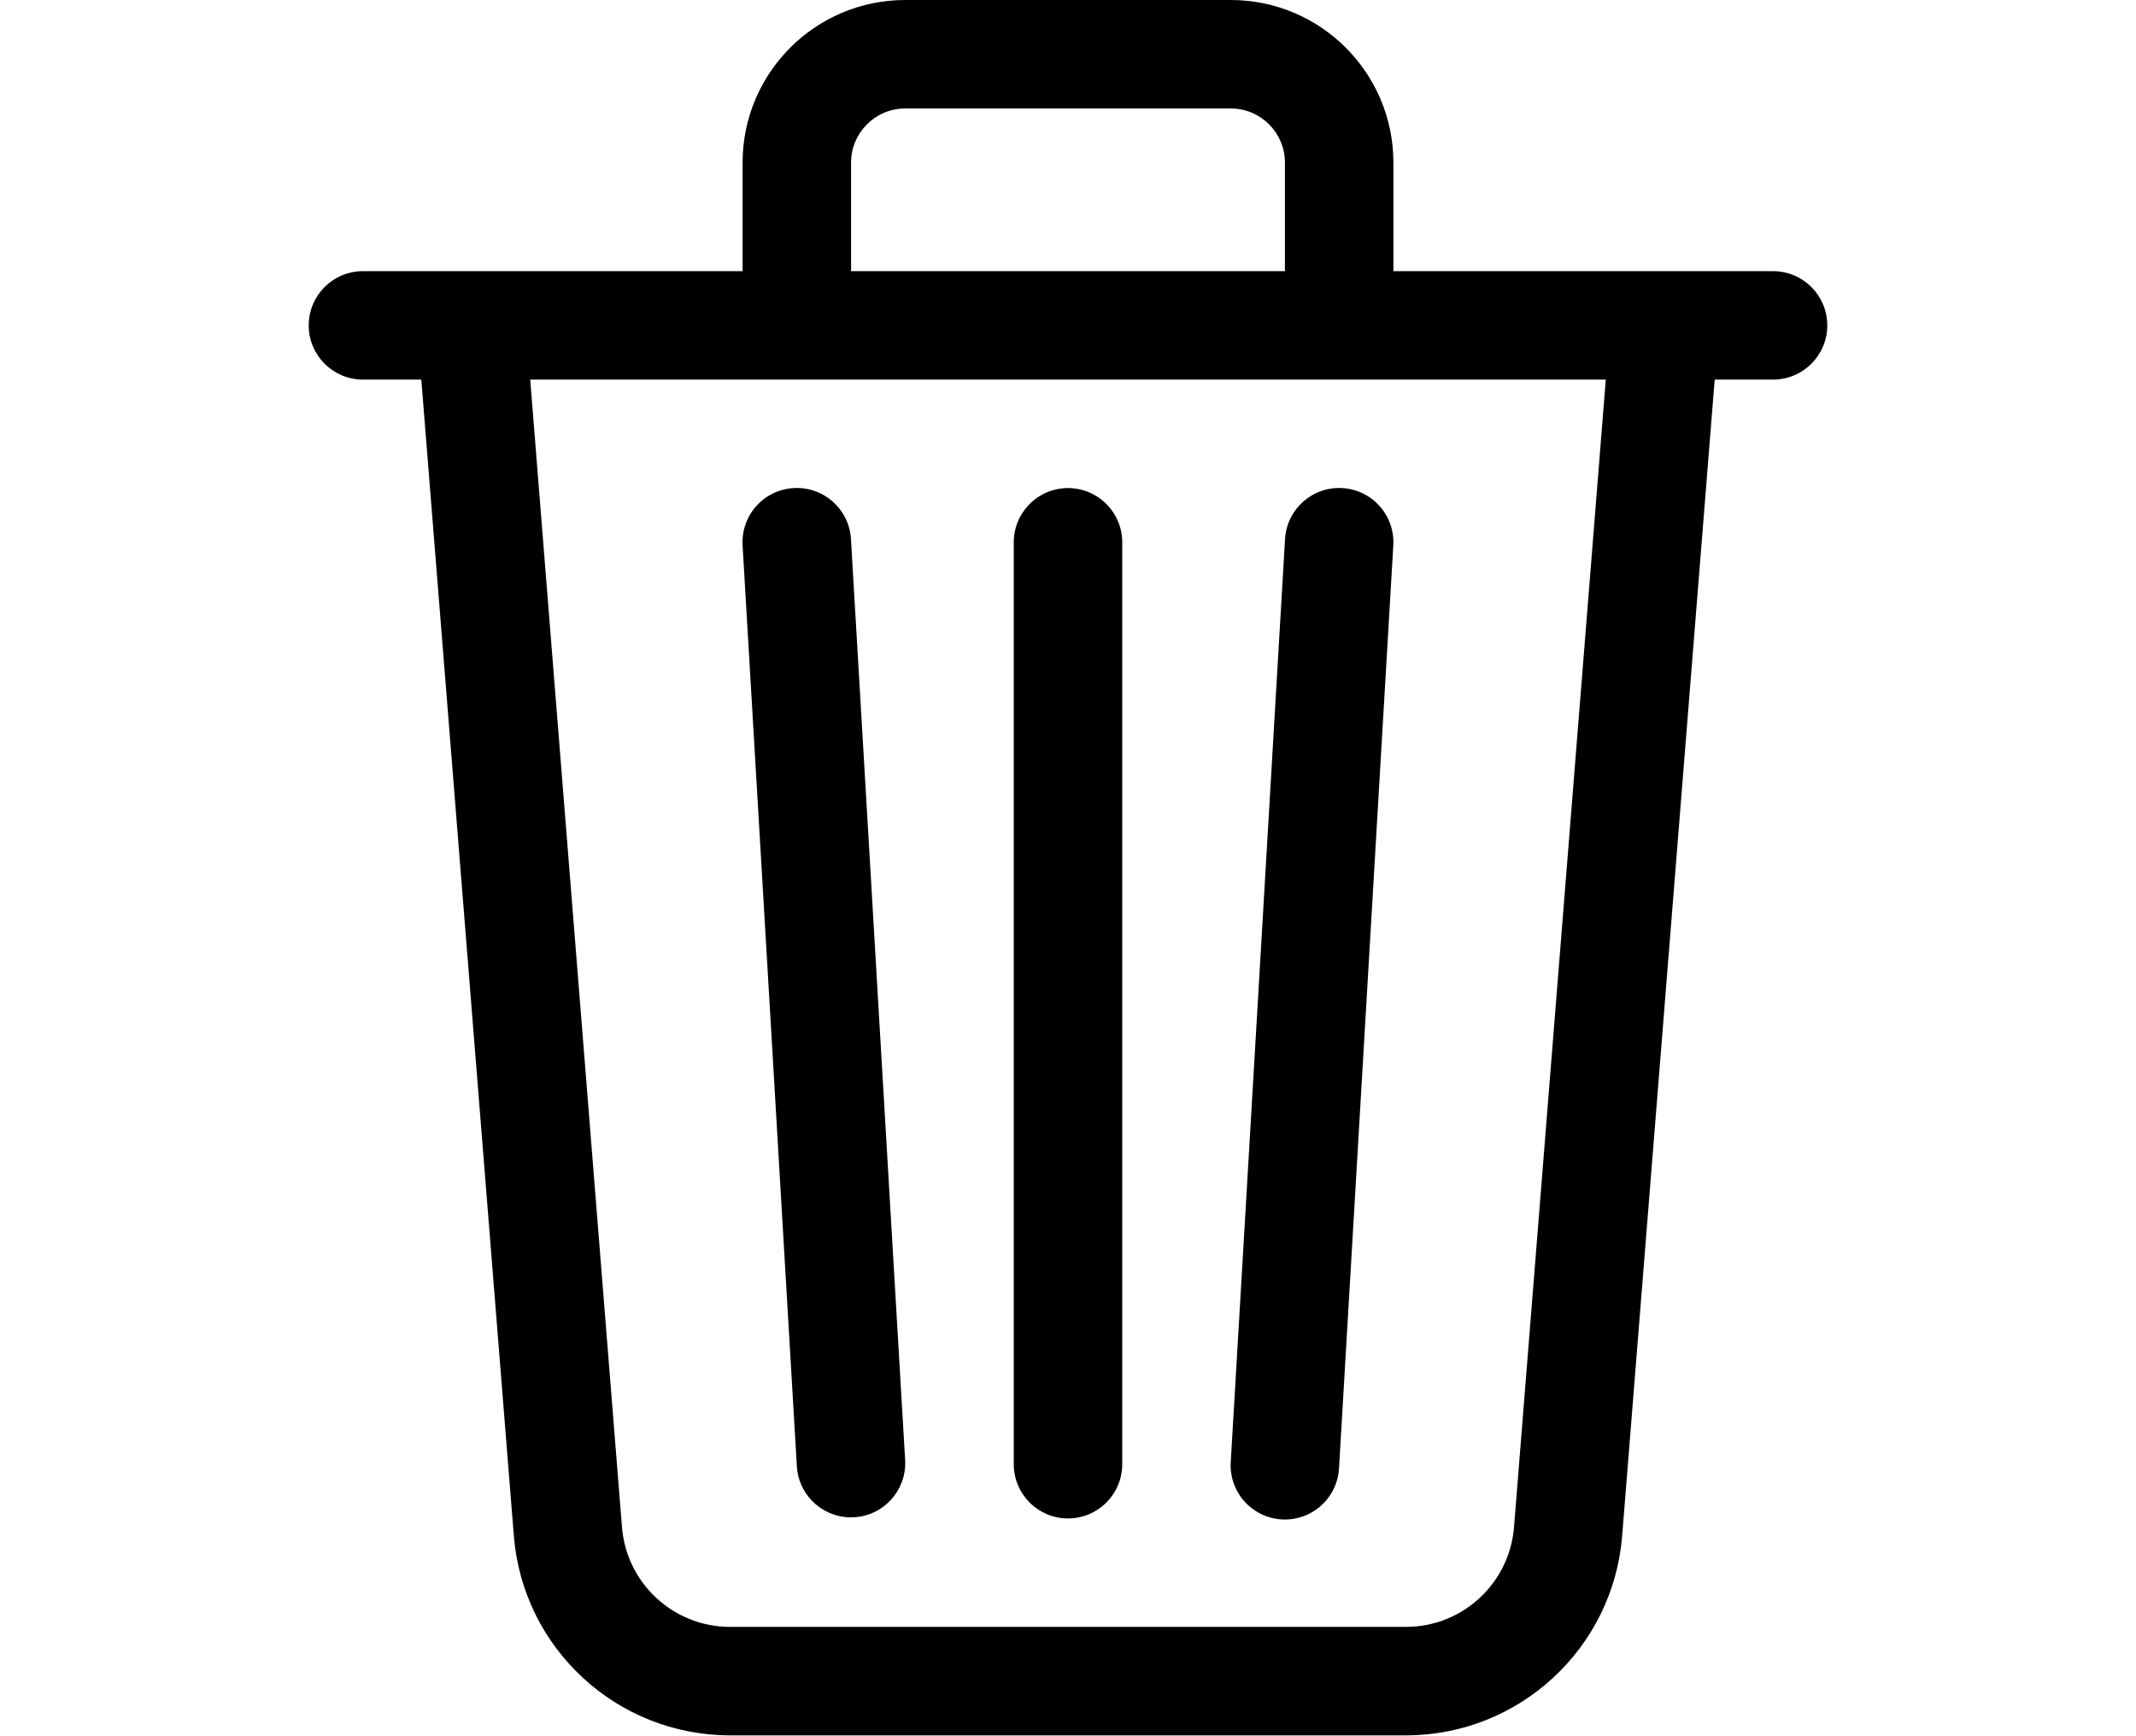
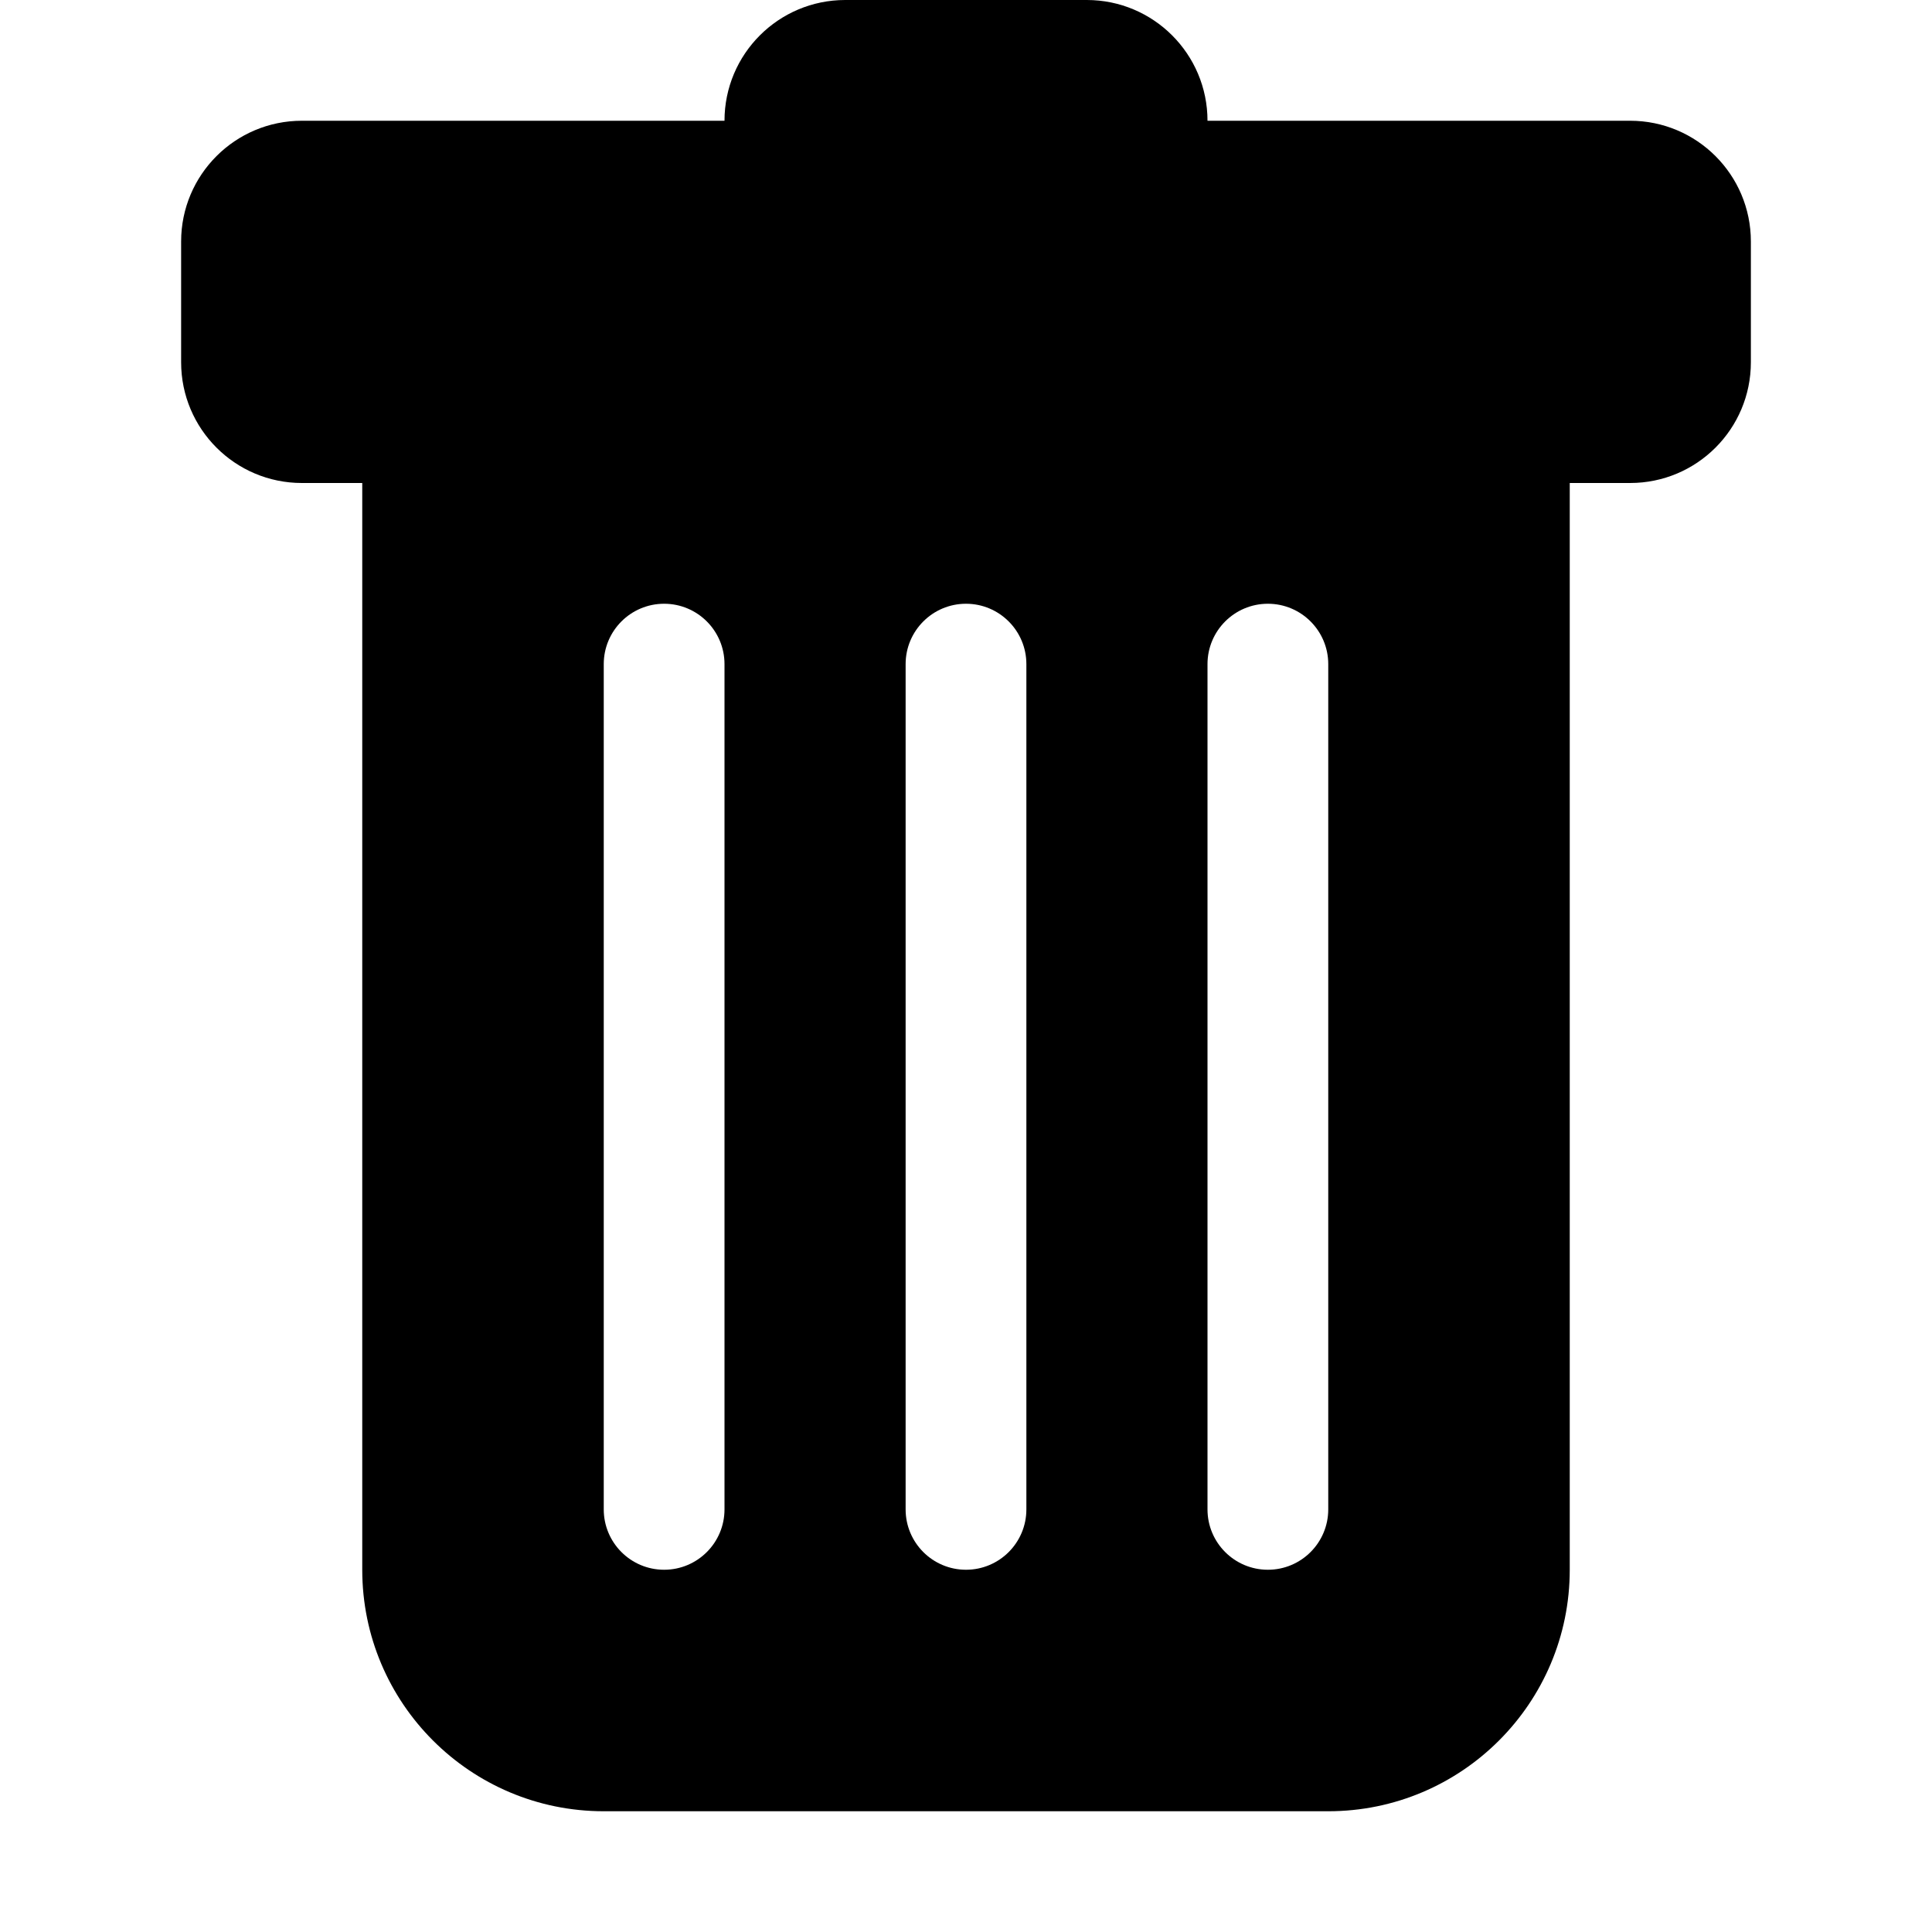
- <svg xmlns="http://www.w3.org/2000/svg" width="16" height="13" fill="black" class="bi bi-trash3" viewBox="0 0 16 16">
-   <path d="M6.5 1h3a.5.5 0 0 1 .5.5v1H6v-1a.5.5 0 0 1 .5-.5M11 2.5v-1A1.5 1.5 0 0 0 9.5 0h-3A1.5 1.5 0 0 0 5 1.5v1H1.5a.5.5 0 0 0 0 1h.538l.853 10.66A2 2 0 0 0 4.885 16h6.23a2 2 0 0 0 1.994-1.84l.853-10.66h.538a.5.5 0 0 0 0-1zm1.958 1-.846 10.58a1 1 0 0 1-.997.92h-6.23a1 1 0 0 1-.997-.92L3.042 3.5zm-7.487 1a.5.5 0 0 1 .528.47l.5 8.5a.5.5 0 0 1-.998.06L5 5.03a.5.5 0 0 1 .47-.53Zm5.058 0a.5.5 0 0 1 .47.53l-.5 8.5a.5.5 0 1 1-.998-.06l.5-8.5a.5.5 0 0 1 .528-.47M8 4.5a.5.5 0 0 1 .5.5v8.5a.5.5 0 0 1-1 0V5a.5.5 0 0 1 .5-.5" />
+ <svg xmlns="http://www.w3.org/2000/svg" width="16" height="16" fill="currentColor" class="bi bi-trash-fill" viewBox="0 0 16 16">
+   <path d="M2.5 1a1 1 0 0 0-1 1v1a1 1 0 0 0 1 1H3v9a2 2 0 0 0 2 2h6a2 2 0 0 0 2-2V4h.5a1 1 0 0 0 1-1V2a1 1 0 0 0-1-1H10a1 1 0 0 0-1-1H7a1 1 0 0 0-1 1zm3 4a.5.5 0 0 1 .5.5v7a.5.5 0 0 1-1 0v-7a.5.5 0 0 1 .5-.5M8 5a.5.5 0 0 1 .5.5v7a.5.5 0 0 1-1 0v-7A.5.5 0 0 1 8 5m3 .5v7a.5.5 0 0 1-1 0v-7a.5.5 0 0 1 1 0" />
</svg>
